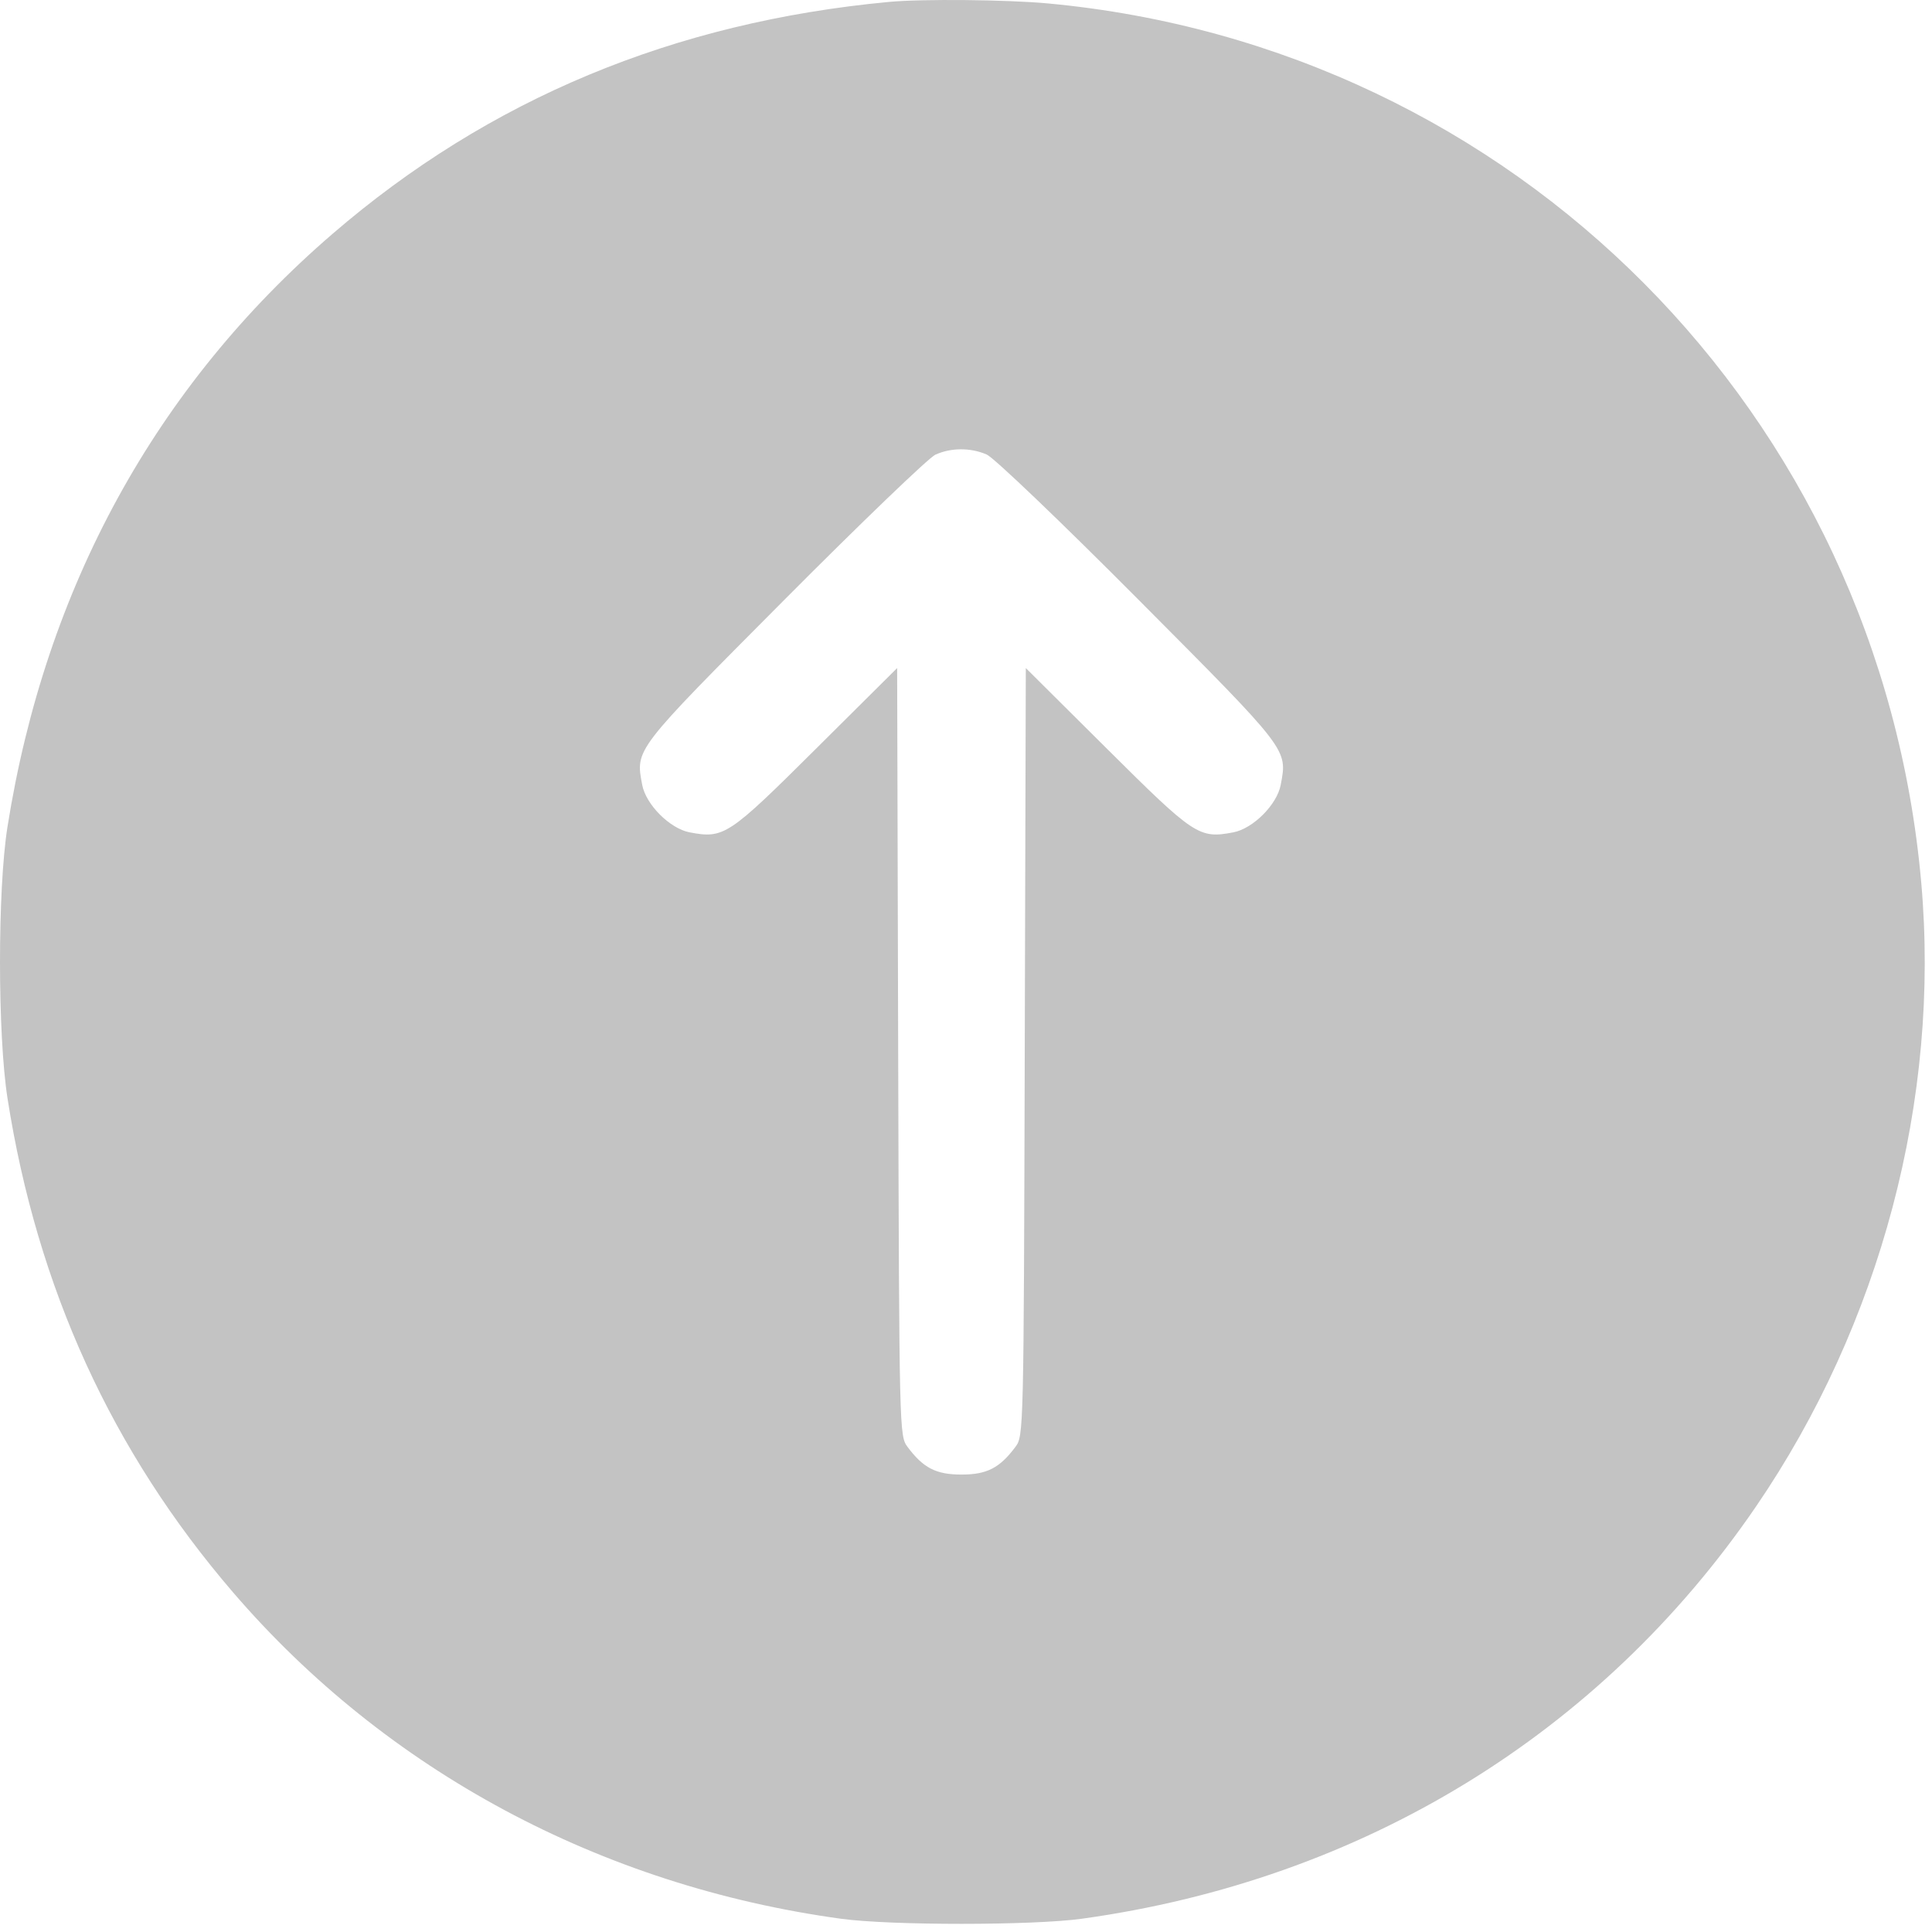
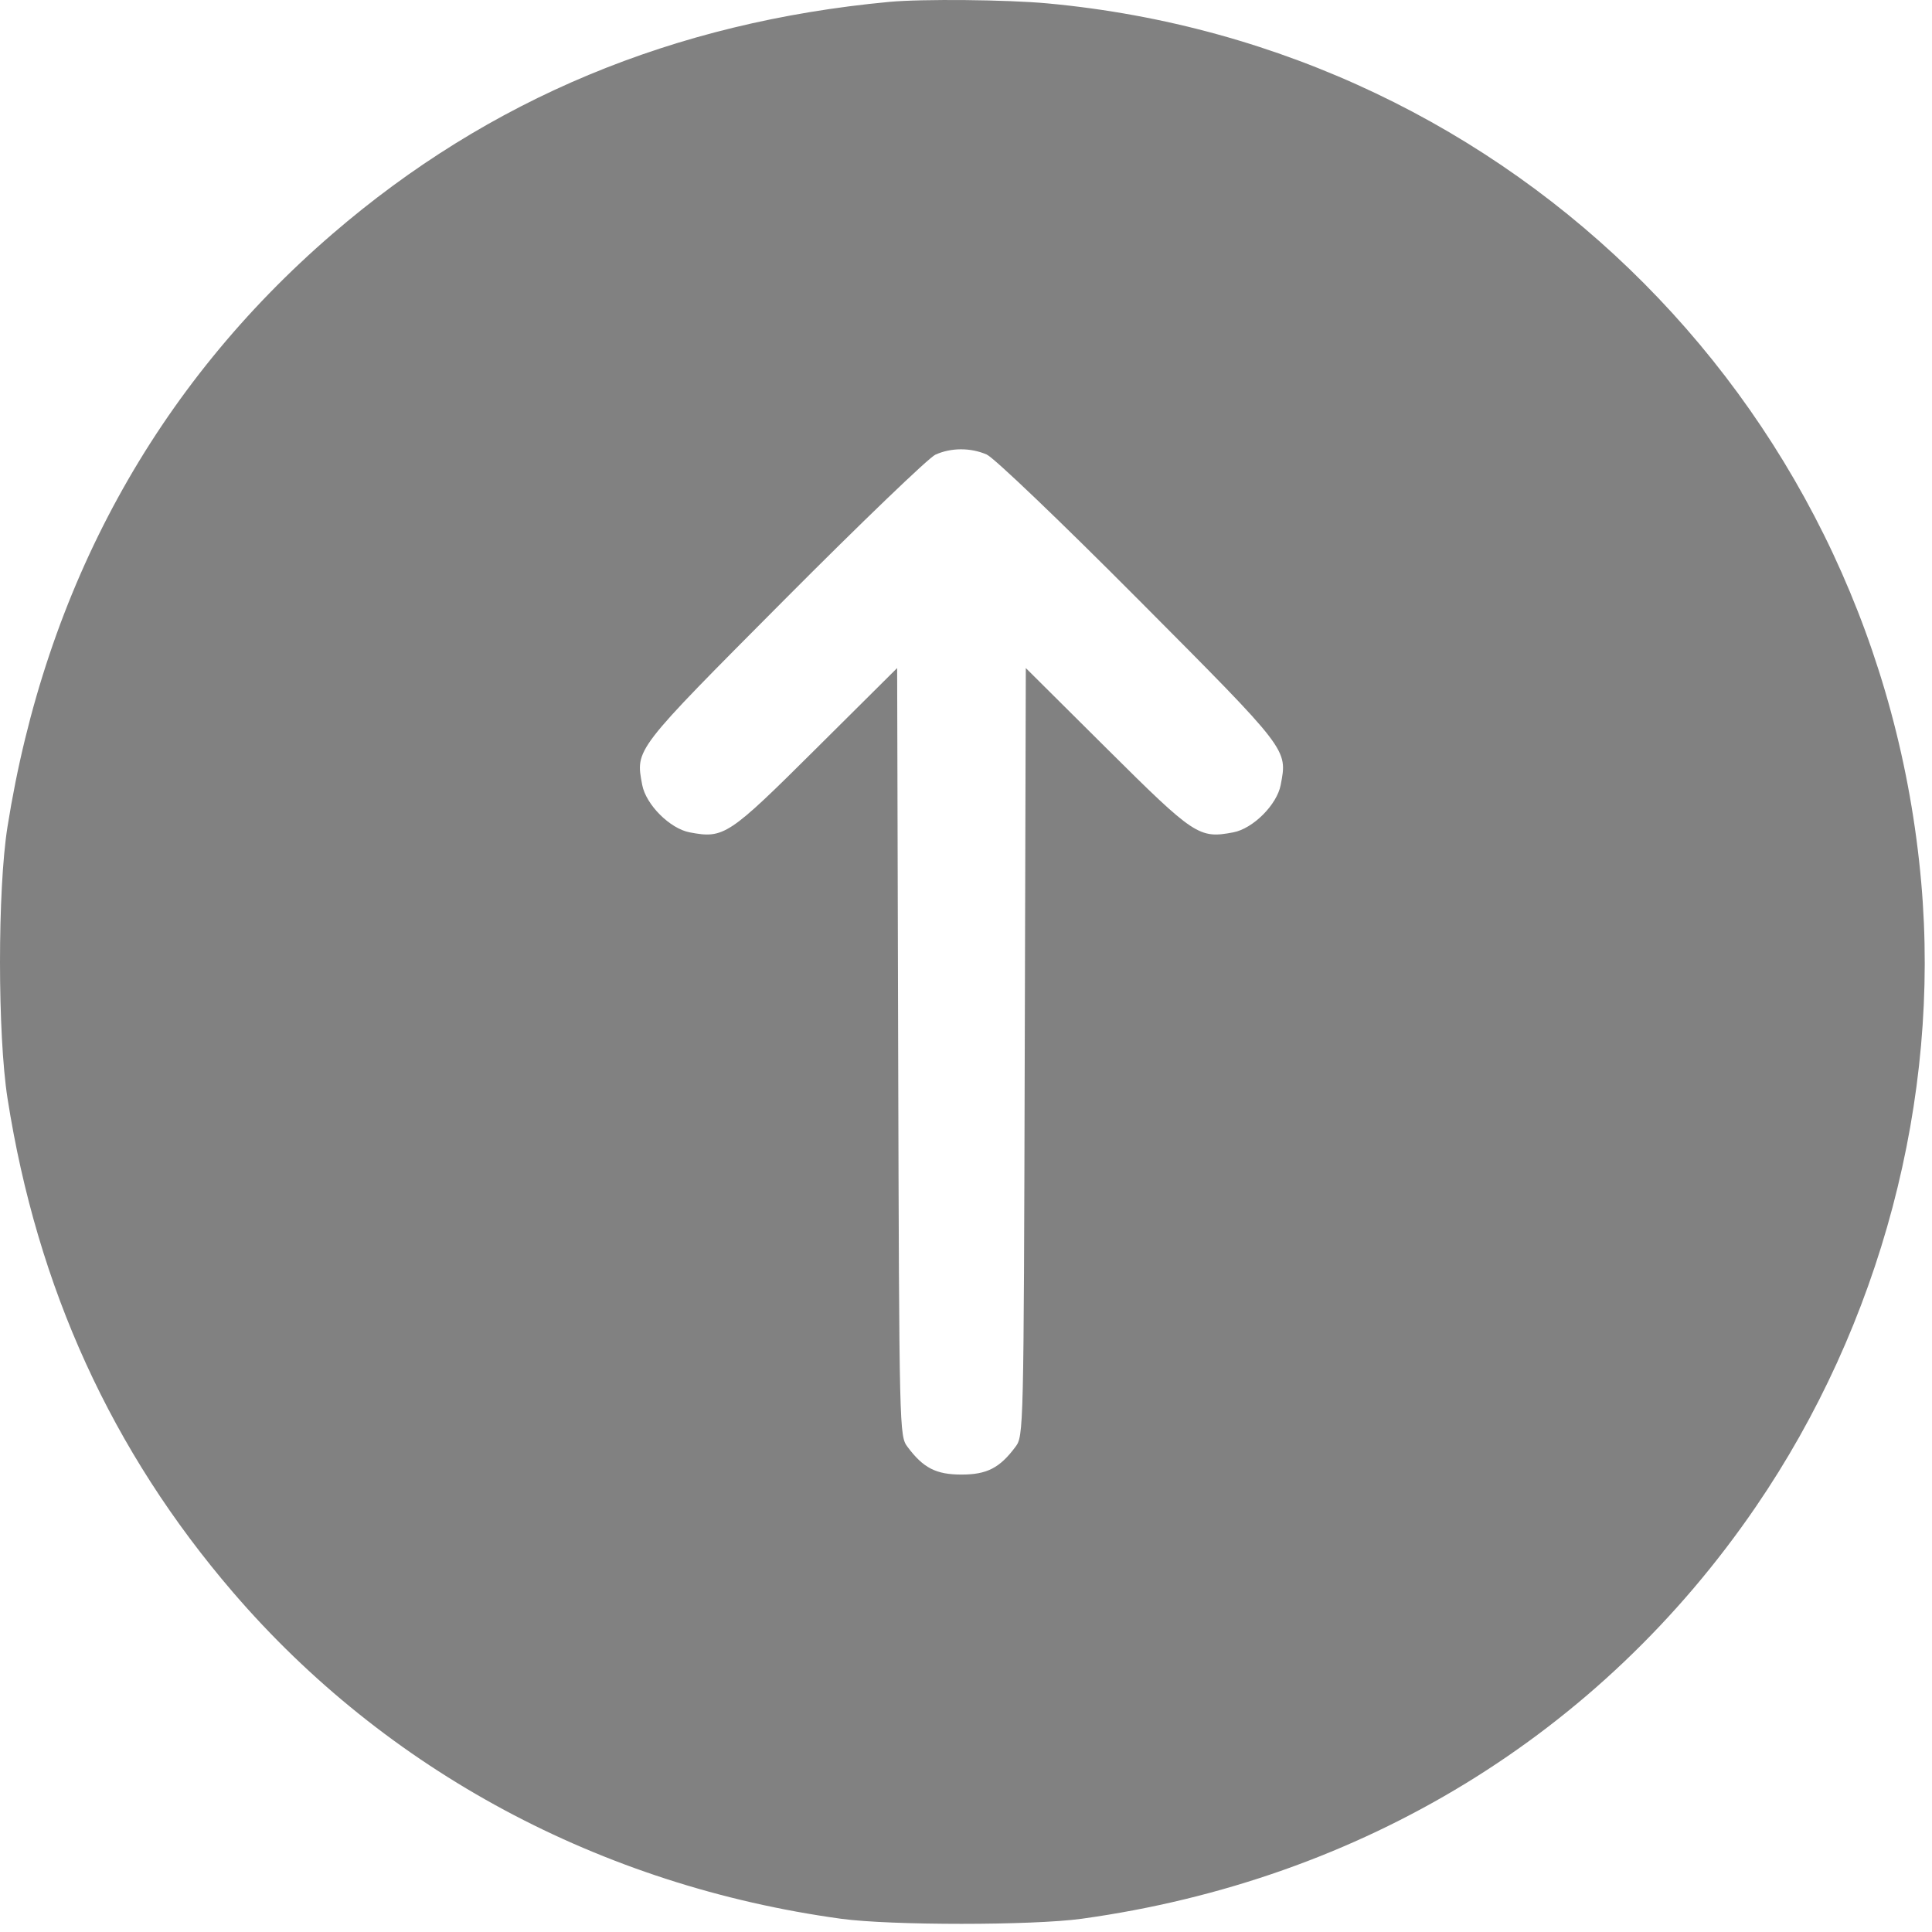
<svg xmlns="http://www.w3.org/2000/svg" width="47" height="47" viewBox="0 0 47 47" fill="none">
-   <path fill-rule="evenodd" clip-rule="evenodd" d="M21.632 0.046C16.39 0.537 11.897 2.409 8.093 5.686C3.789 9.394 1.104 14.293 0.181 20.12C-0.061 21.652 -0.06 25.167 0.183 26.721C0.905 31.331 2.719 35.304 5.669 38.737C9.398 43.075 14.612 45.875 20.46 46.678C21.663 46.843 25.124 46.843 26.32 46.677C33.131 45.733 38.931 42.188 42.716 36.653C45.752 32.214 47.204 26.731 46.738 21.467C45.729 10.068 36.856 1.139 25.489 0.083C24.496 -0.009 22.435 -0.029 21.632 0.046ZM24.003 11.057C24.179 11.133 25.813 12.696 27.704 14.597C31.364 18.276 31.321 18.219 31.156 19.094C31.066 19.575 30.482 20.159 30.001 20.249C29.169 20.406 29.059 20.333 26.931 18.217L24.955 16.252L24.929 25.591C24.904 34.85 24.902 34.932 24.702 35.199C24.32 35.712 24.008 35.872 23.39 35.872C22.772 35.872 22.46 35.712 22.078 35.199C21.878 34.932 21.876 34.85 21.85 25.591L21.825 16.252L19.848 18.217C17.721 20.333 17.611 20.406 16.779 20.249C16.298 20.159 15.714 19.575 15.623 19.094C15.459 18.219 15.415 18.276 19.076 14.597C20.938 12.725 22.594 11.134 22.755 11.061C23.137 10.888 23.611 10.887 24.003 11.057Z" fill="#C3C3C3" />
+   <path fill-rule="evenodd" clip-rule="evenodd" d="M21.632 0.046C16.39 0.537 11.897 2.409 8.093 5.686C3.789 9.394 1.104 14.293 0.181 20.12C-0.061 21.652 -0.06 25.167 0.183 26.721C0.905 31.331 2.719 35.304 5.669 38.737C9.398 43.075 14.612 45.875 20.46 46.678C21.663 46.843 25.124 46.843 26.32 46.677C33.131 45.733 38.931 42.188 42.716 36.653C45.752 32.214 47.204 26.731 46.738 21.467C45.729 10.068 36.856 1.139 25.489 0.083C24.496 -0.009 22.435 -0.029 21.632 0.046ZM24.003 11.057C24.179 11.133 25.813 12.696 27.704 14.597C31.364 18.276 31.321 18.219 31.156 19.094C31.066 19.575 30.482 20.159 30.001 20.249C29.169 20.406 29.059 20.333 26.931 18.217L24.955 16.252L24.929 25.591C24.904 34.85 24.902 34.932 24.702 35.199C24.32 35.712 24.008 35.872 23.39 35.872C22.772 35.872 22.46 35.712 22.078 35.199C21.878 34.932 21.876 34.85 21.85 25.591L21.825 16.252L19.848 18.217C17.721 20.333 17.611 20.406 16.779 20.249C16.298 20.159 15.714 19.575 15.623 19.094C15.459 18.219 15.415 18.276 19.076 14.597C20.938 12.725 22.594 11.134 22.755 11.061C23.137 10.888 23.611 10.887 24.003 11.057Z" fill="#818181" />
</svg>
